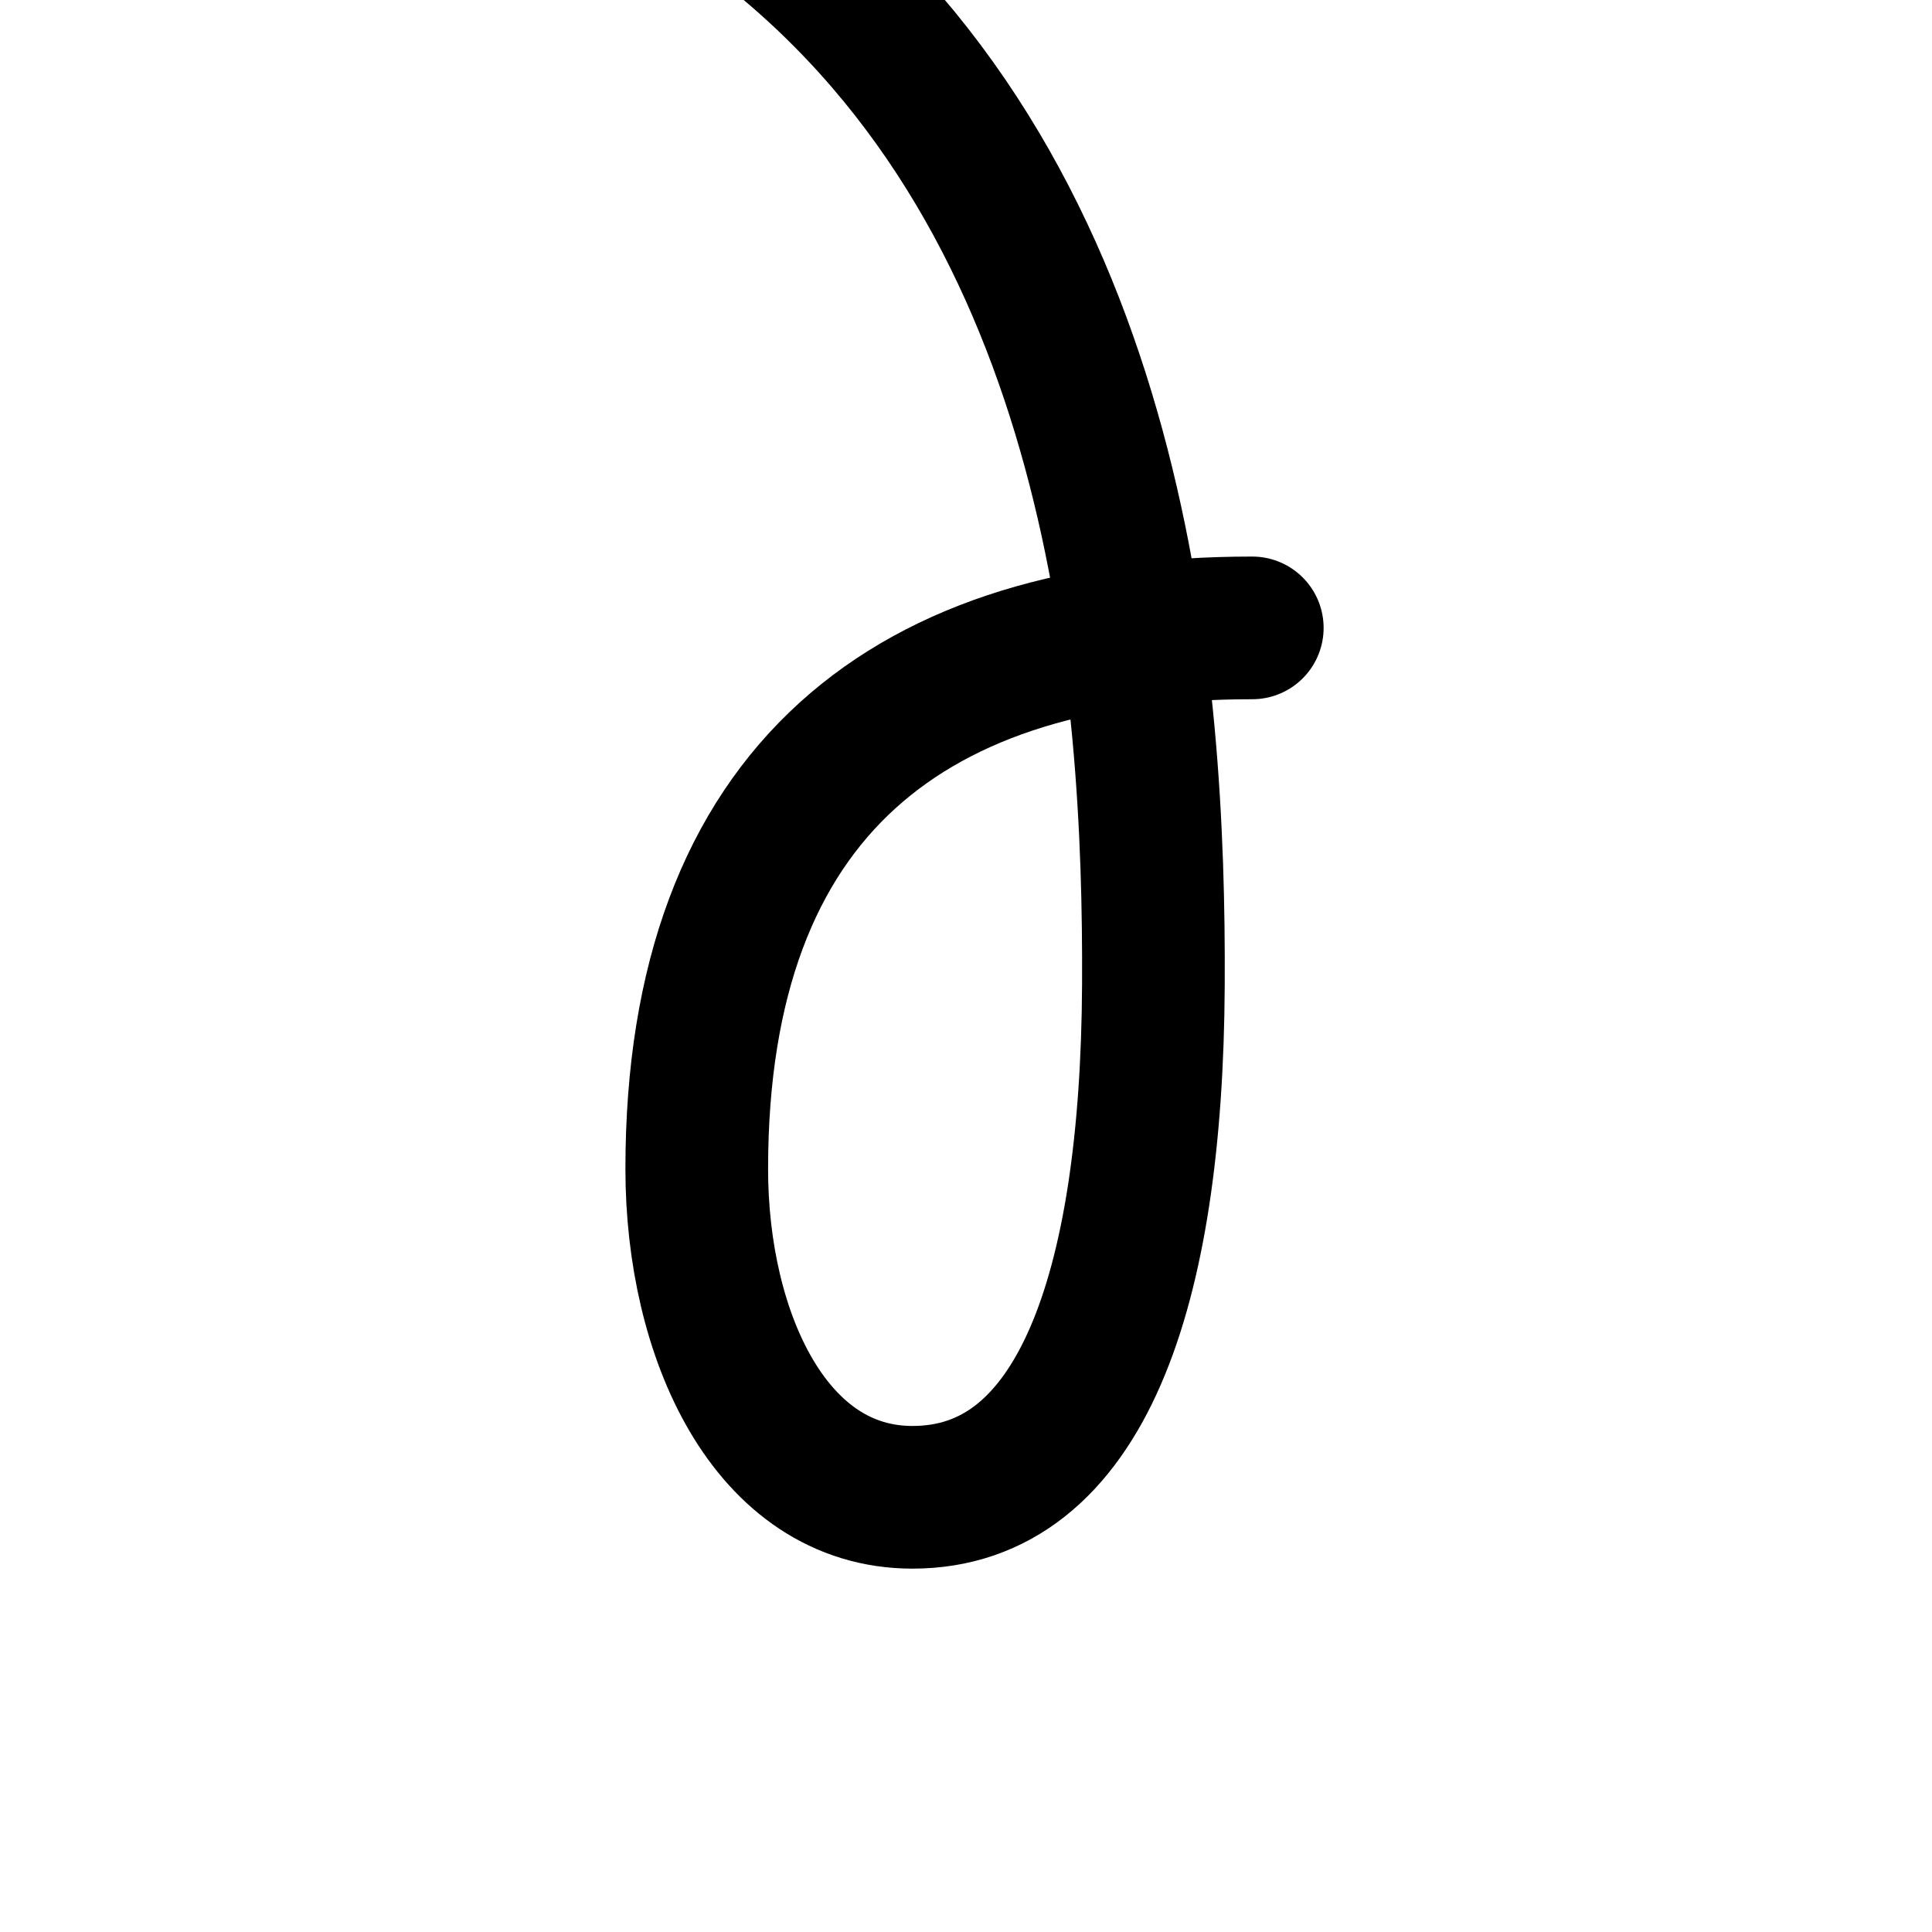
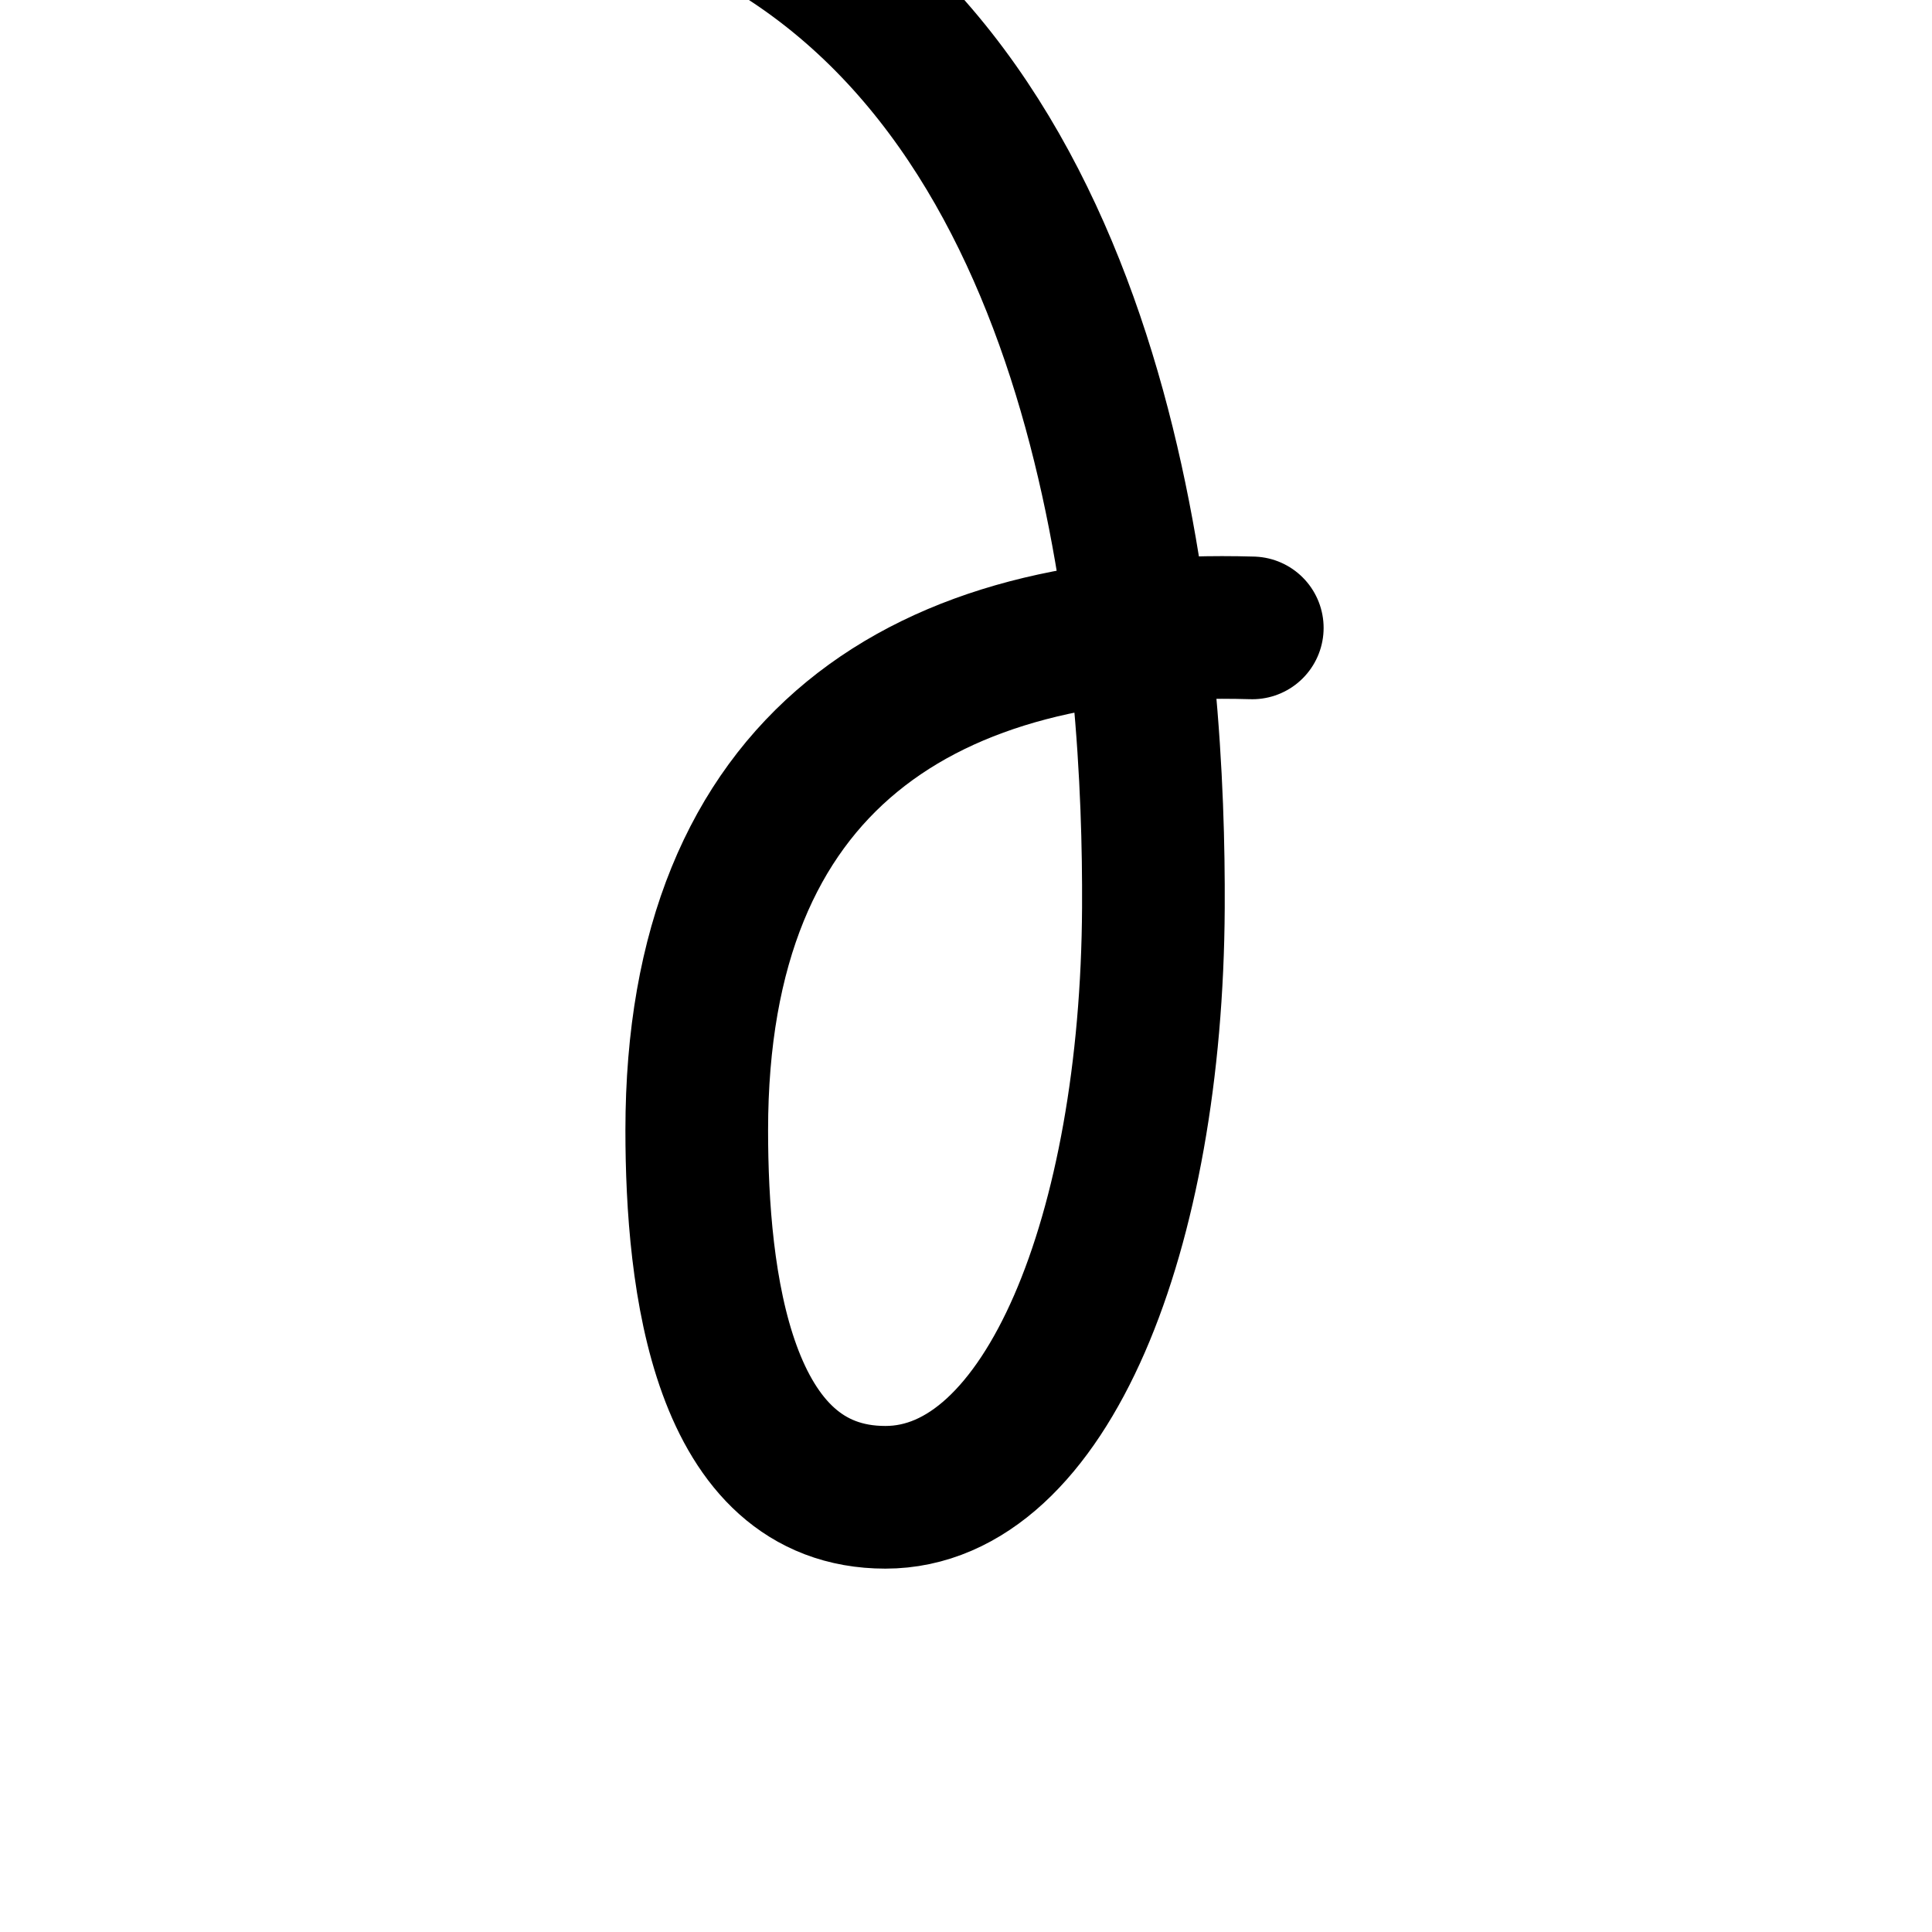
<svg xmlns="http://www.w3.org/2000/svg" version="1.1" viewBox="-10 0 1000 1000" id="svg2" width="1000" height="1000">
  <defs id="defs10" />
  <g id="g4720" transform="matrix(1.0663,0,0,-1.0663,68.33568,1499.684)" style="opacity:0.451" />
  <g transform="matrix(1,0,0,-1,0,1418)" id="g4" />
-   <path style="fill:none;fill-rule:evenodd;stroke:#000000;stroke-width:73.846;stroke-linecap:round;stroke-linejoin:round;stroke-miterlimit:4;stroke-dasharray:none;stroke-opacity:1" d="m 387.61,-37.307 c 182.661,144.022 200.165,392.438 199.384,547.17 -0.801,158.916 -37.749,265.136 -124.71,265.136 -73.681,0 -111.65,-84.122 -111.65,-169.984 0,-197.086 112.048,-280.016 287.544,-280.016" id="path4732-5" />
+   <path style="fill:none;fill-rule:evenodd;stroke:#000000;stroke-width:73.846;stroke-linecap:round;stroke-linejoin:round;stroke-miterlimit:4;stroke-dasharray:none;stroke-opacity:1" d="m 387.61,-37.307 c 183.428,109.505 200.001,384.953 199.384,507.17 -0.845,167.599 -55.026,305.136 -138.71,305.136 -84.941,0 -97.65,-112.763 -97.65,-189.984 0,-191.663 118.557,-264.897 287.544,-260.016" id="path4732-5" />
</svg>
